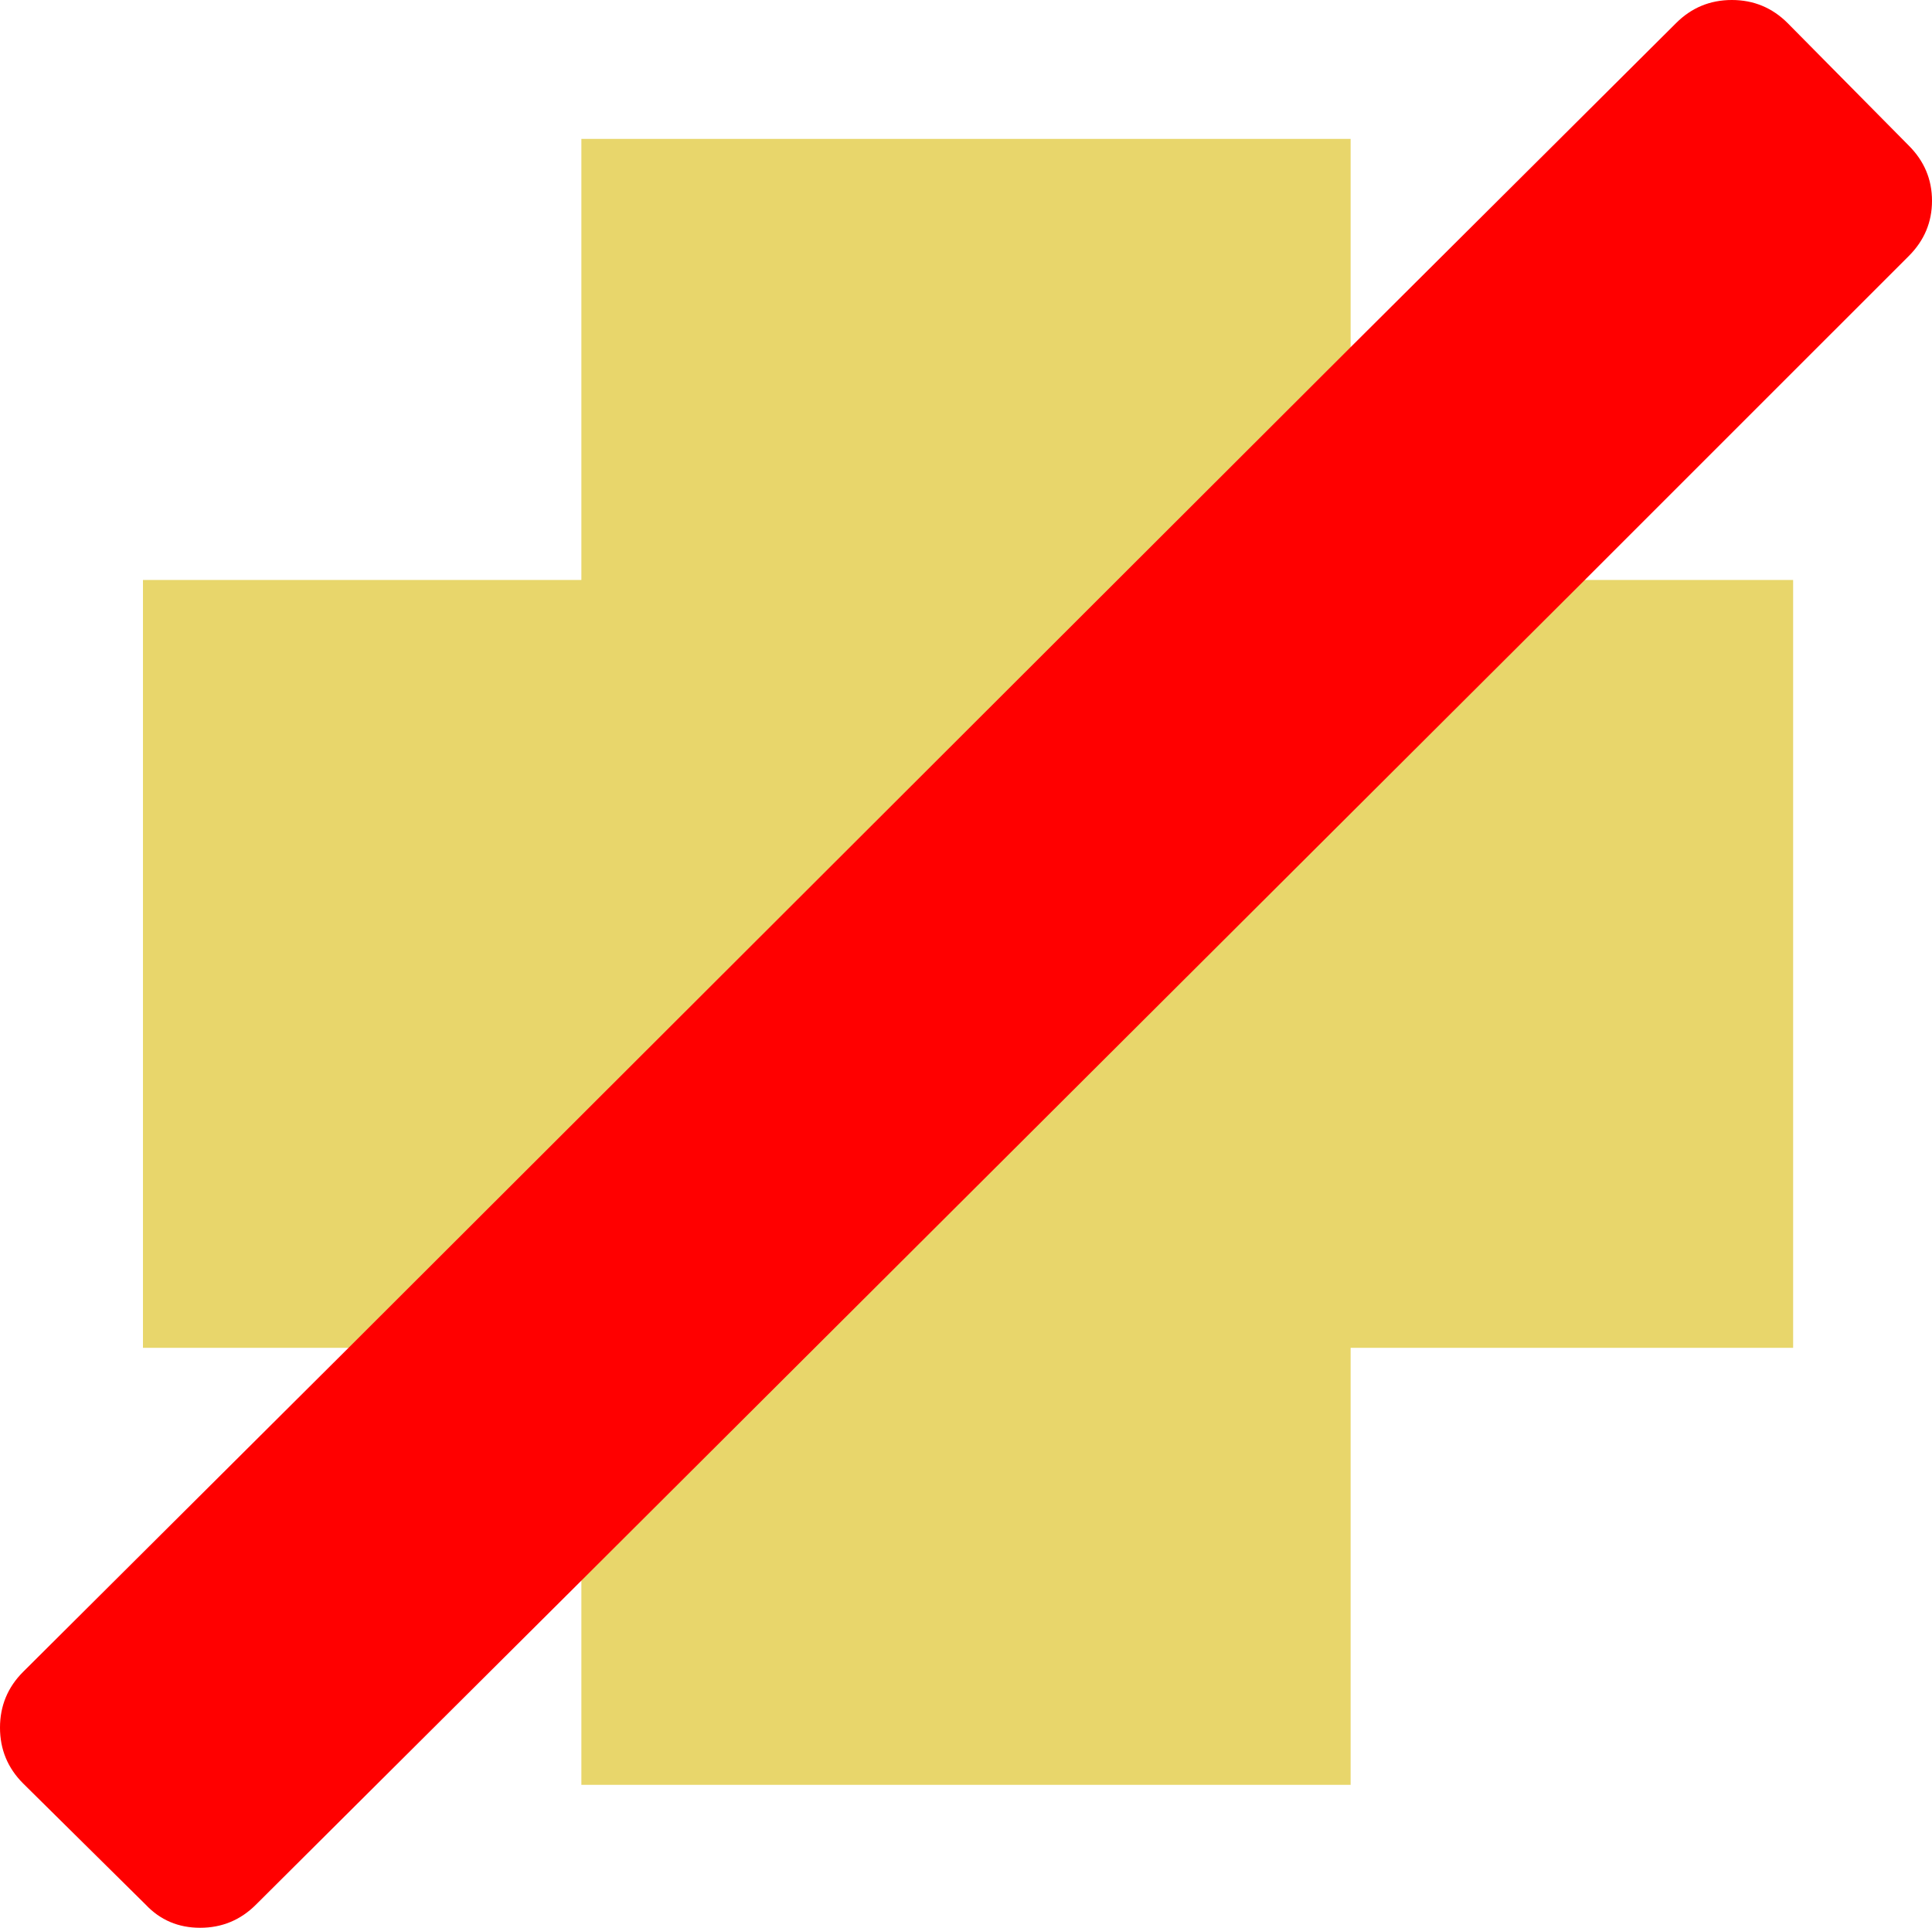
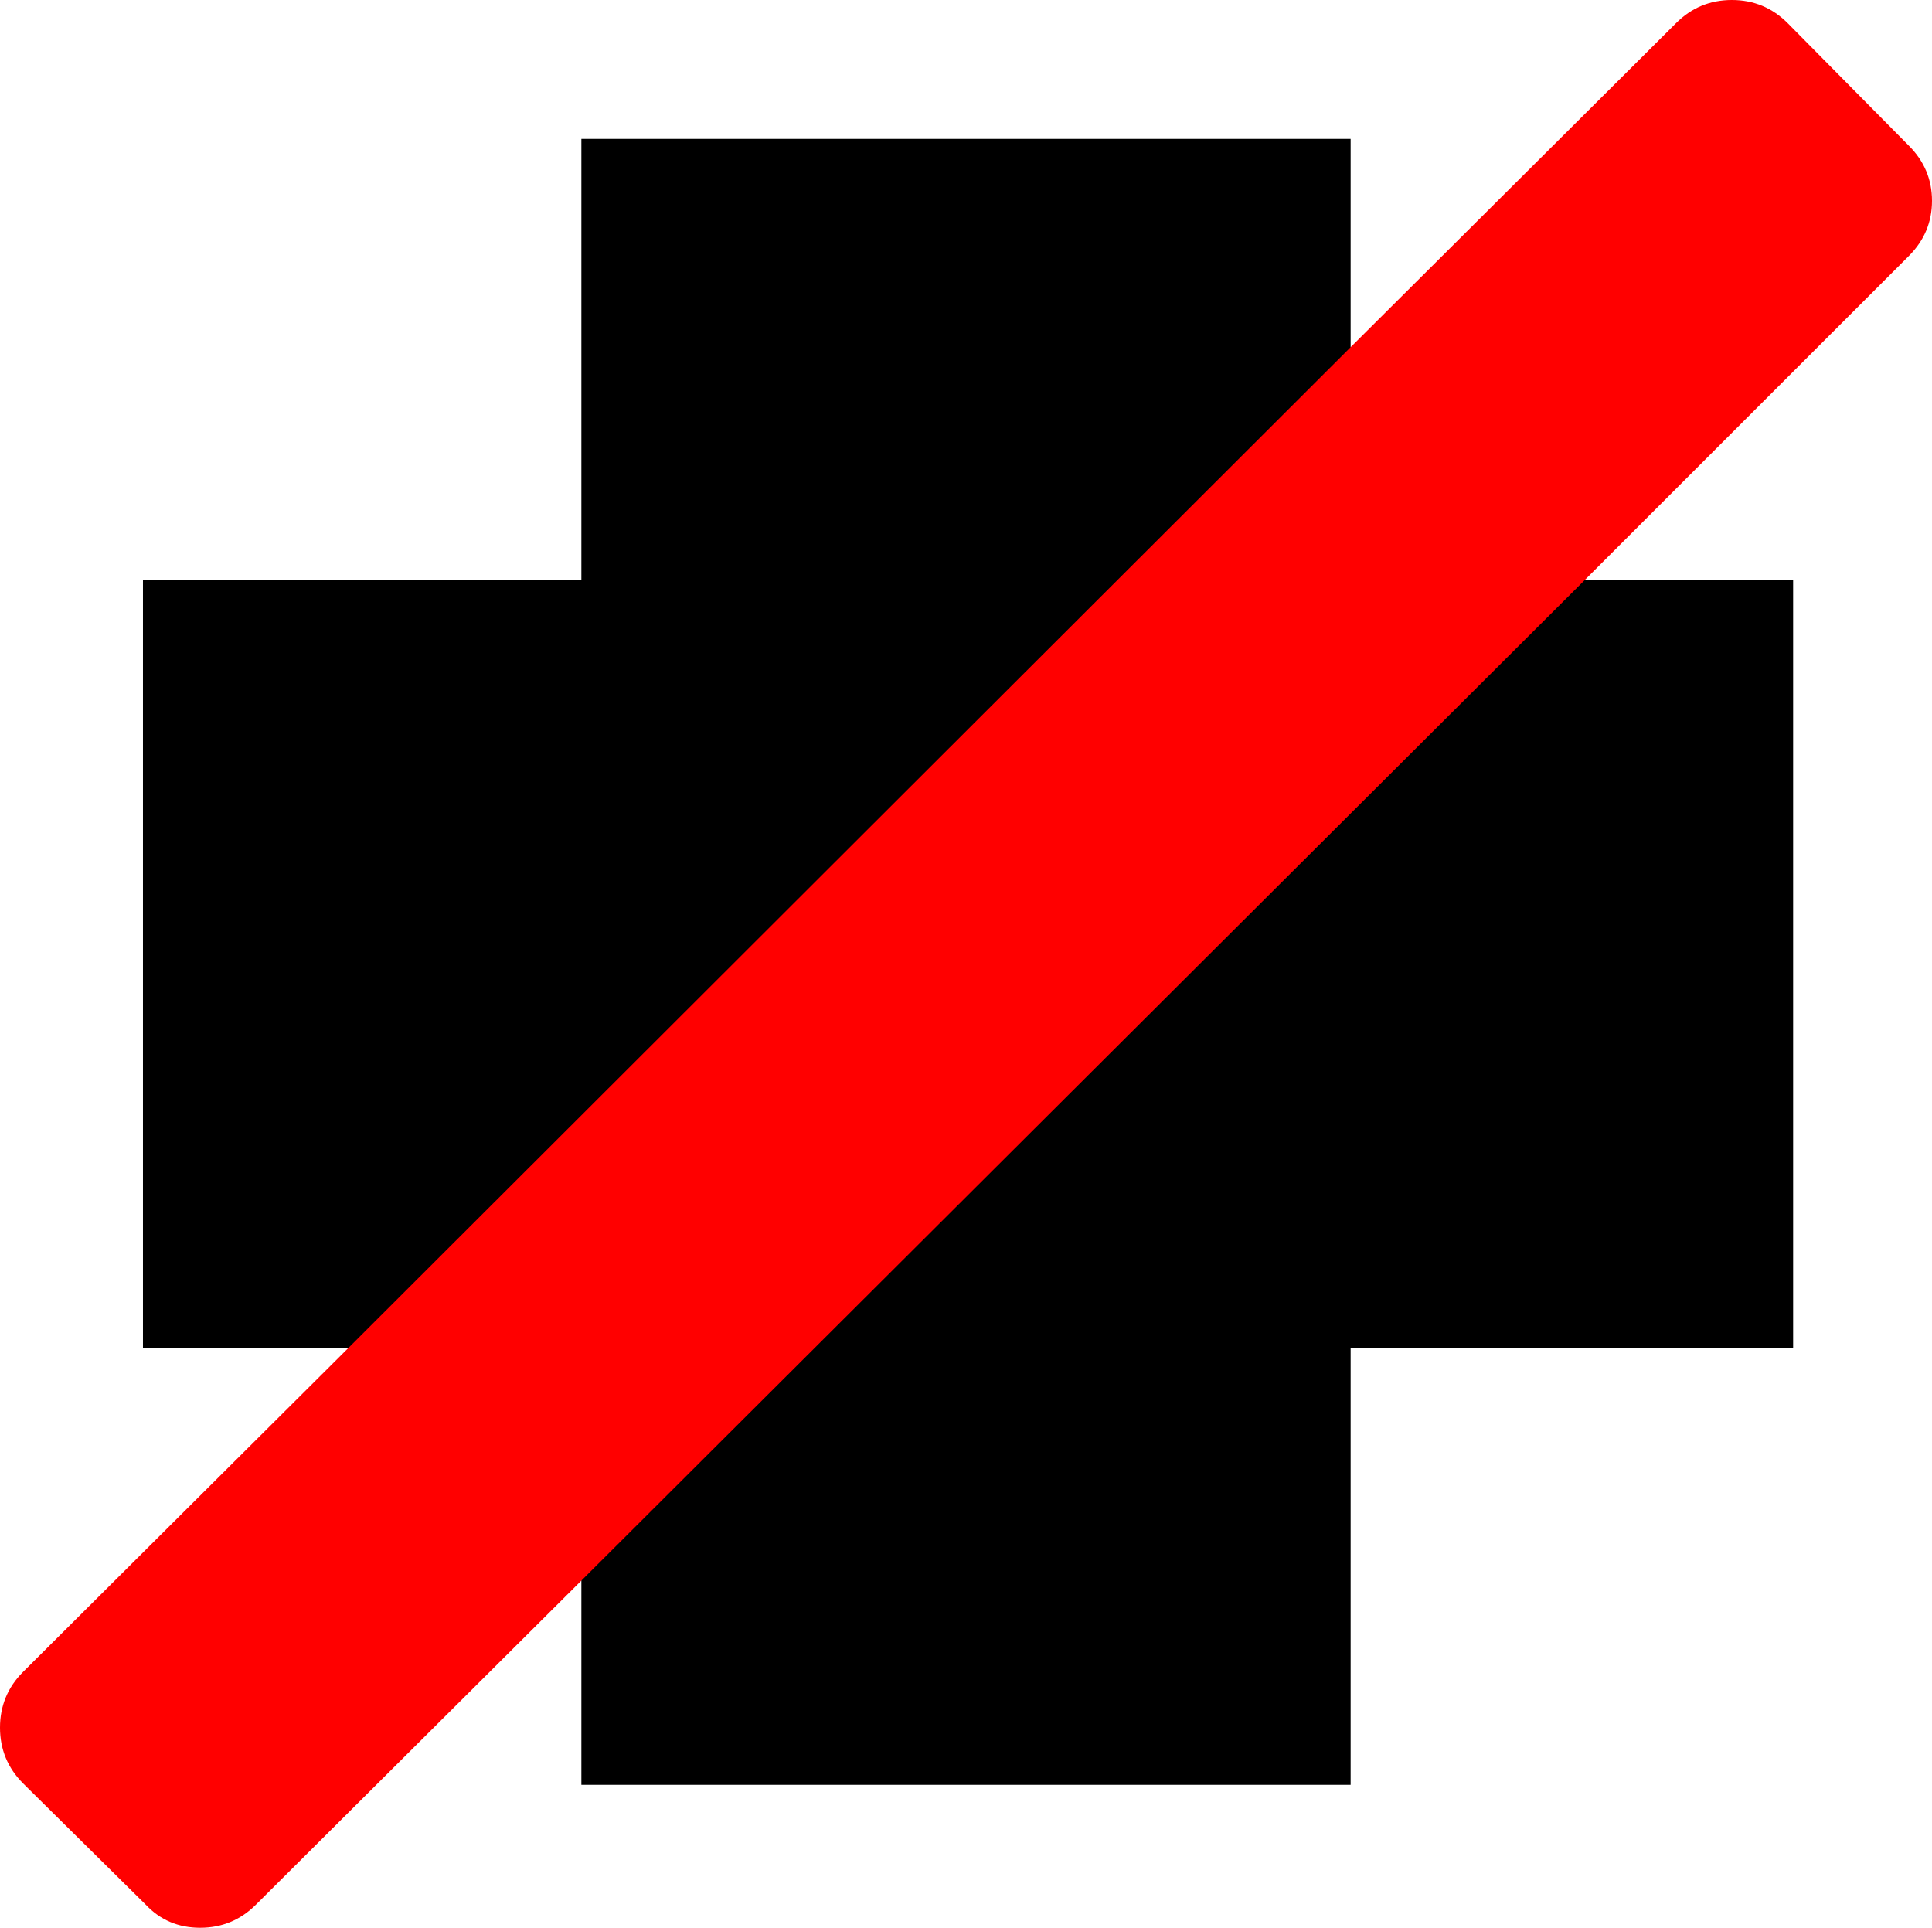
<svg xmlns="http://www.w3.org/2000/svg" width="100%" height="100%" viewBox="0 0 1419 1416" version="1.1" xml:space="preserve" style="fill-rule:evenodd;clip-rule:evenodd;stroke-linejoin:round;stroke-miterlimit:2;">
-   <path id="path1" d="M992,255L1164,426L1317,426L1317,990L992,990L992,1311L427,1311L427,1161L256,990L105,990L105,426L427,426L427,102L992,102L992,255Z" style="fill:#e8d66b;fill-rule:nonzero;" />
+   <path id="path1" d="M992,255L1164,426L1317,426L1317,990L992,990L992,1311L427,1311L427,1161L256,990L105,990L105,426L427,426L427,102L992,102L992,255Z" style="fill:currentColor;fill-rule:nonzero;" />
  <path id="path11" d="M1402,107C1413.33,118.333 1419,131.833 1419,147.5C1419,163.167 1413.33,176.667 1402,188L1164,426L427,1161L188,1399C176.667,1410.33 163,1416 147,1416C131,1416 117.667,1410.33 107,1399L17,1310C5.667,1298.67 0,1285 0,1269C0,1253 5.667,1239.33 17,1228L256,990L992,255L1231,17C1242.33,5.667 1256,0 1272,0C1288,0 1301.67,5.667 1313,17L1402,107Z" style="fill:#f00;fill-rule:nonzero;" />
</svg>
